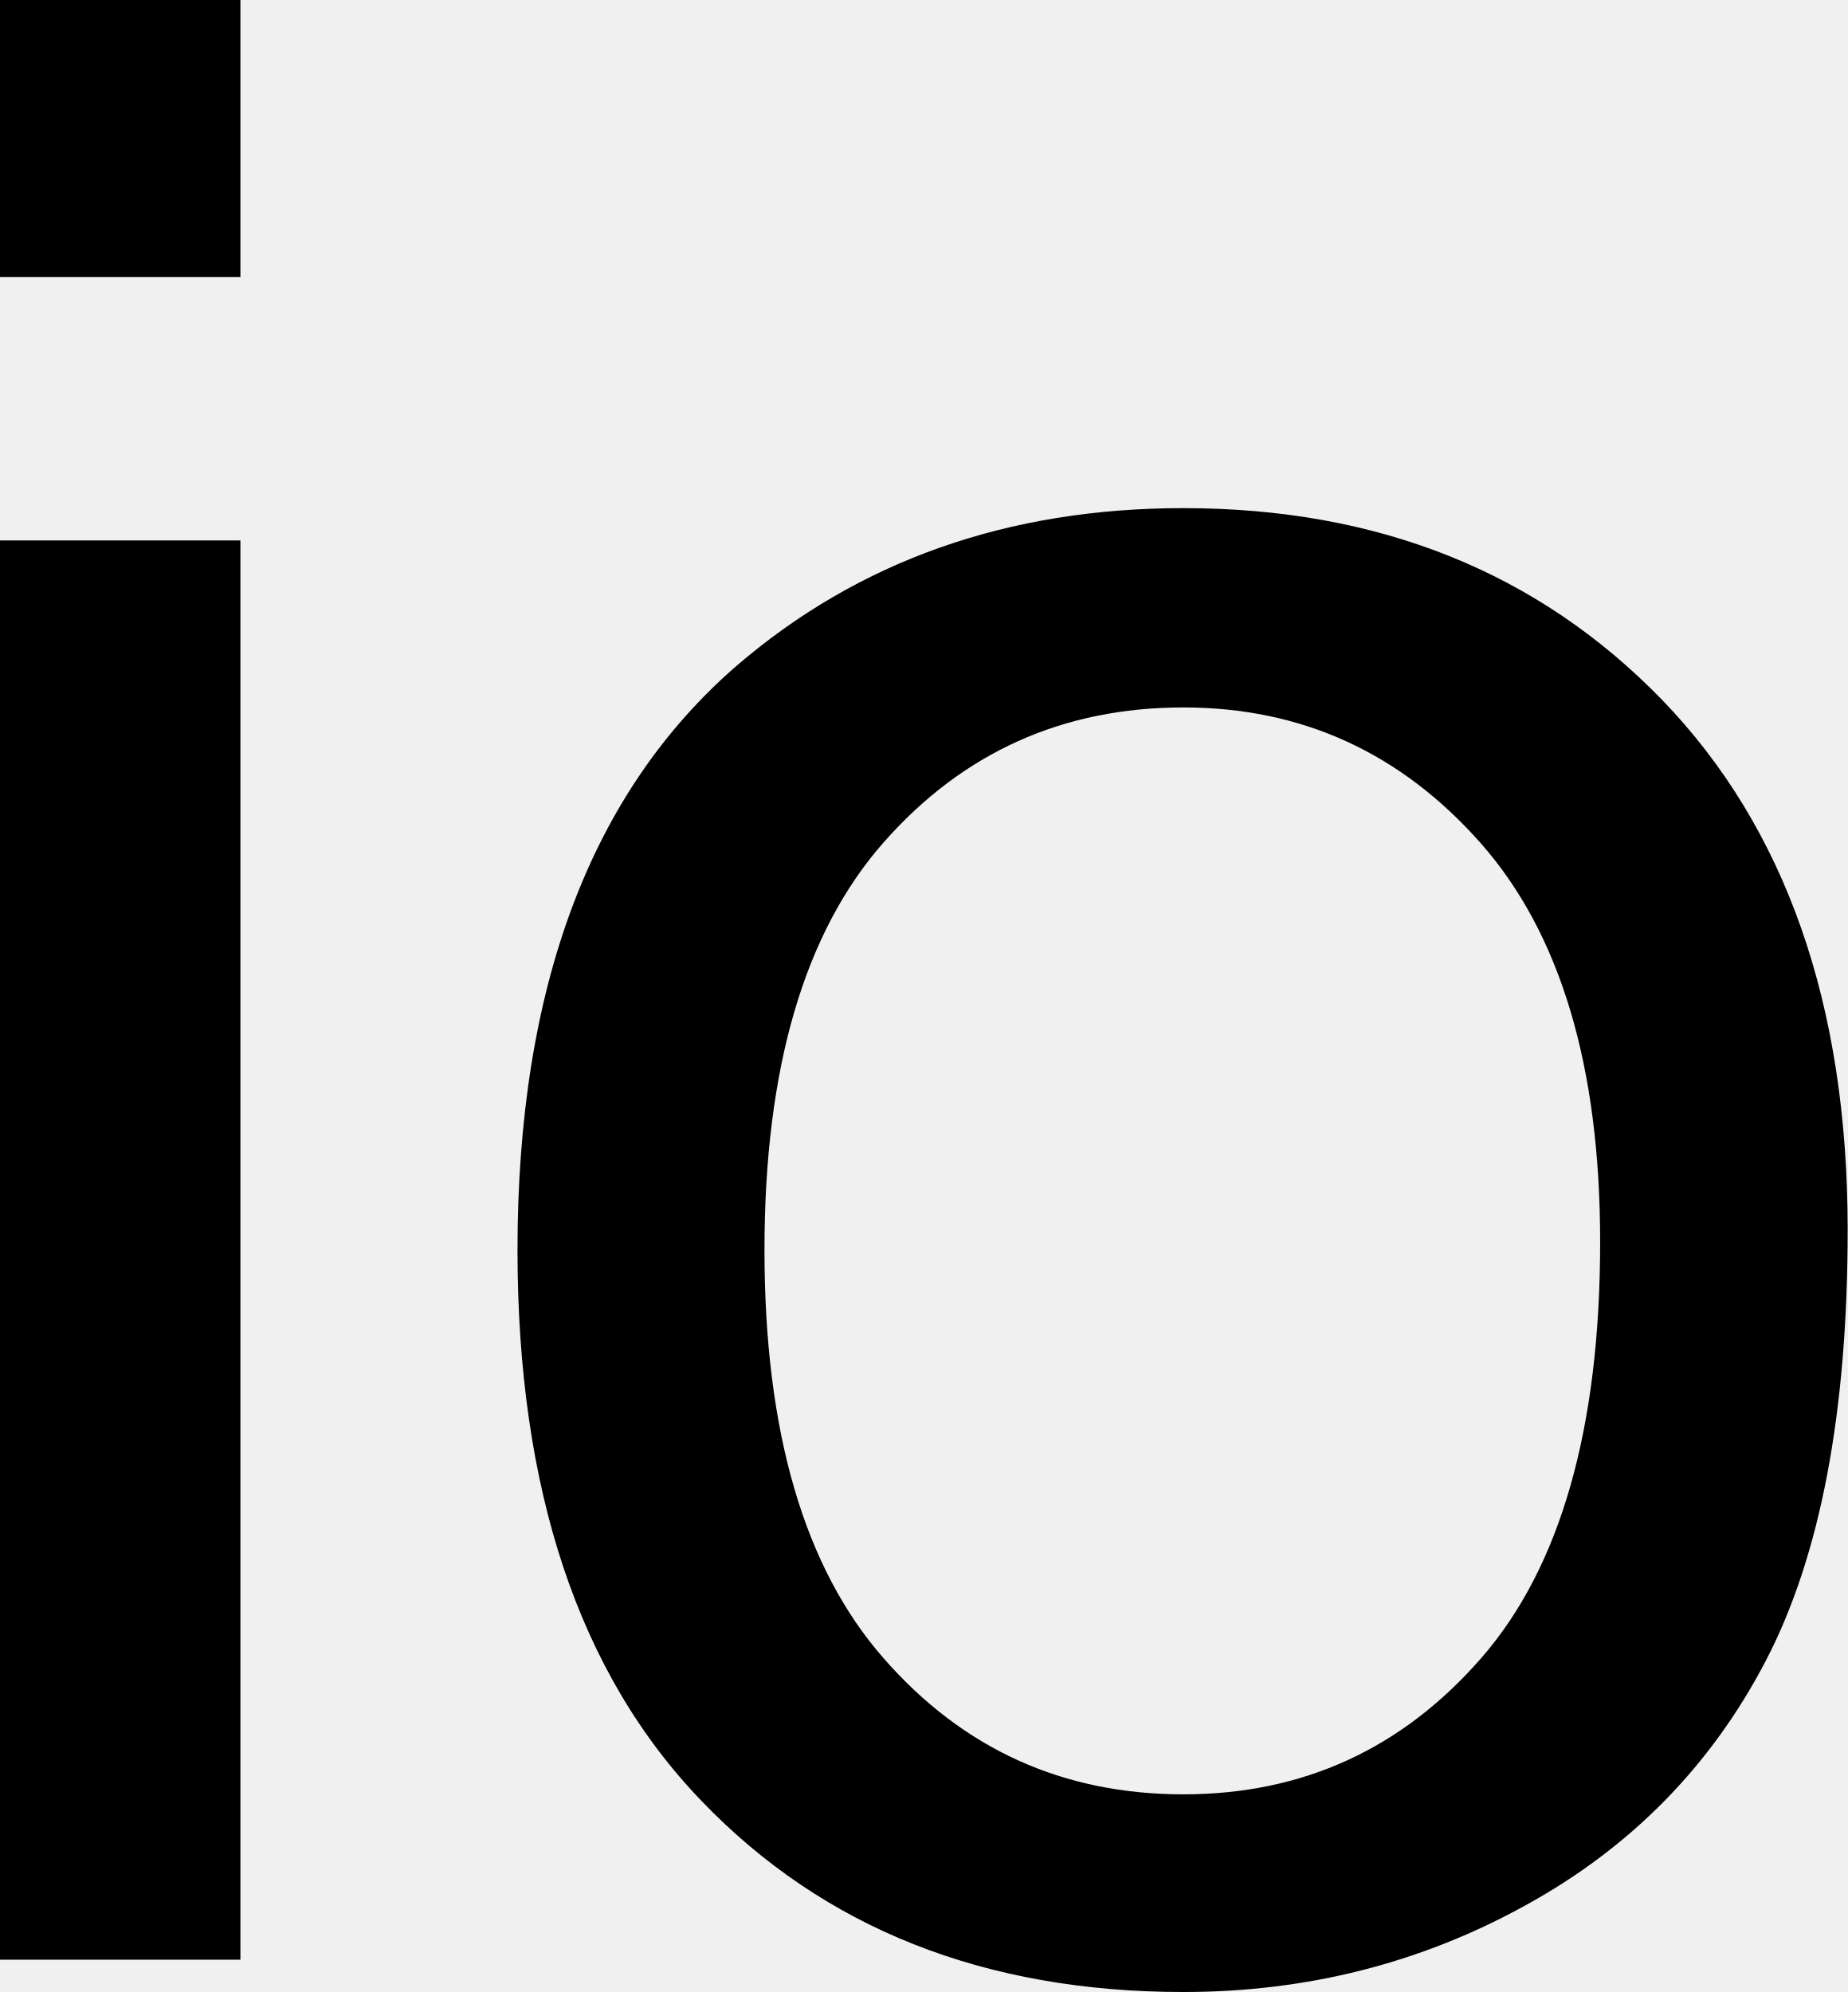
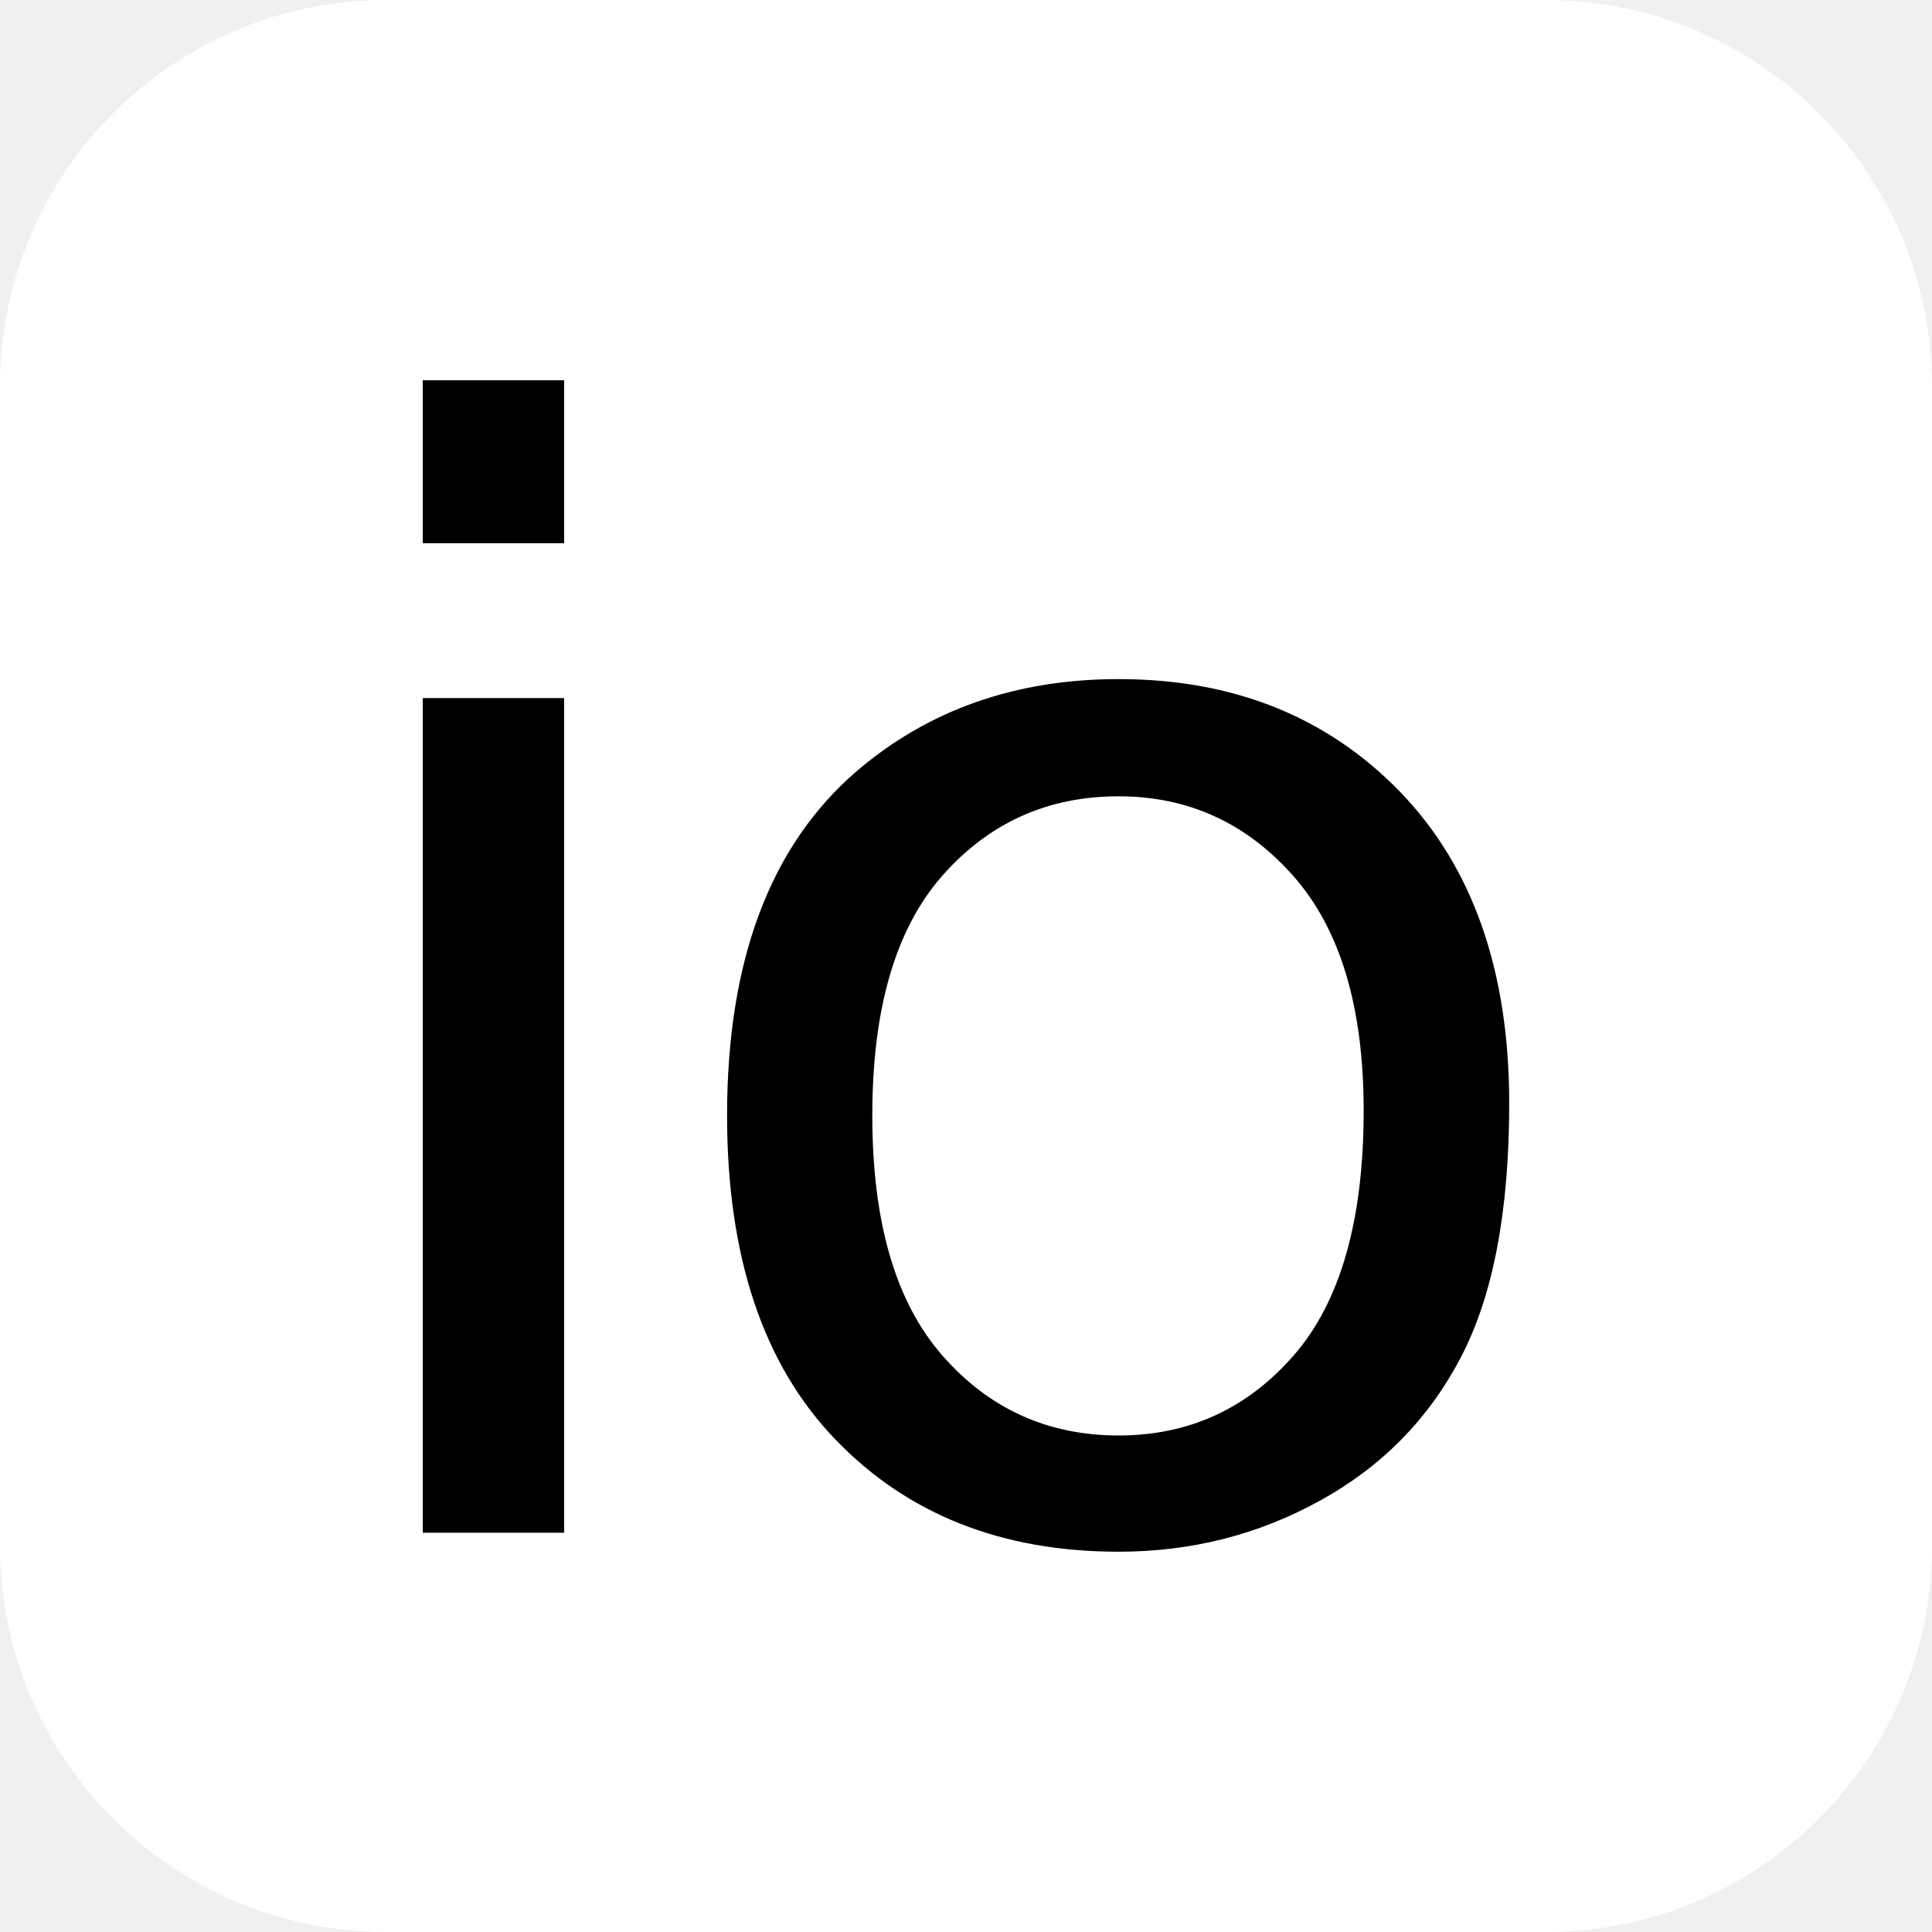
- <svg xmlns="http://www.w3.org/2000/svg" viewBox="0 9.47 33.74 36.38" data-asc="0.9052734375" width="33.74" height="36.38">
-   <defs />
-   <g fill="currentColor">
-     <g transform="translate(0, 0)">
-       <path d="M0 14.53L0 9.47L4.39 9.47L4.39 14.53L0 14.53M0 45.26L0 19.34L4.39 19.34L4.39 45.26L0 45.26ZM9.45 32.30Q9.45 25.10 13.45 21.63Q16.80 18.75 21.61 18.75Q26.95 18.75 30.35 22.25Q33.74 25.76 33.74 31.93Q33.74 36.94 32.24 39.81Q30.74 42.68 27.87 44.26Q25 45.85 21.61 45.85Q16.16 45.85 12.81 42.36Q9.45 38.87 9.45 32.30M13.96 32.30Q13.96 37.28 16.14 39.76Q18.31 42.24 21.61 42.24Q24.88 42.24 27.05 39.75Q29.22 37.26 29.22 32.15Q29.22 27.34 27.04 24.87Q24.85 22.39 21.61 22.39Q18.31 22.39 16.14 24.85Q13.96 27.32 13.96 32.30Z" />
-     </g>
+ <svg xmlns="http://www.w3.org/2000/svg" viewBox="0 0 60 60" width="60" height="60">
+   <rect x="0" y="0" width="60" height="60" rx="12" fill="#ffffff" />
+   <g fill="currentColor" transform="translate(13.13, 2.34)">
+     <path d="M0 14.53L0 9.47L4.39 9.47L4.39 14.53L0 14.53M0 45.26L0 19.34L4.39 19.34L4.39 45.26L0 45.26ZM9.45 32.30Q9.45 25.10 13.45 21.63Q16.80 18.75 21.61 18.75Q26.95 18.75 30.35 22.25Q33.74 25.76 33.74 31.93Q33.74 36.94 32.24 39.81Q30.74 42.68 27.87 44.26Q25 45.85 21.61 45.85Q16.16 45.85 12.81 42.36Q9.45 38.87 9.45 32.30M13.96 32.30Q13.96 37.28 16.14 39.76Q18.31 42.24 21.61 42.24Q24.88 42.24 27.05 39.75Q29.22 37.26 29.22 32.15Q29.22 27.34 27.04 24.87Q24.85 22.39 21.61 22.39Q18.31 22.39 16.14 24.85Q13.96 27.32 13.96 32.30Z" />
  </g>
</svg>
